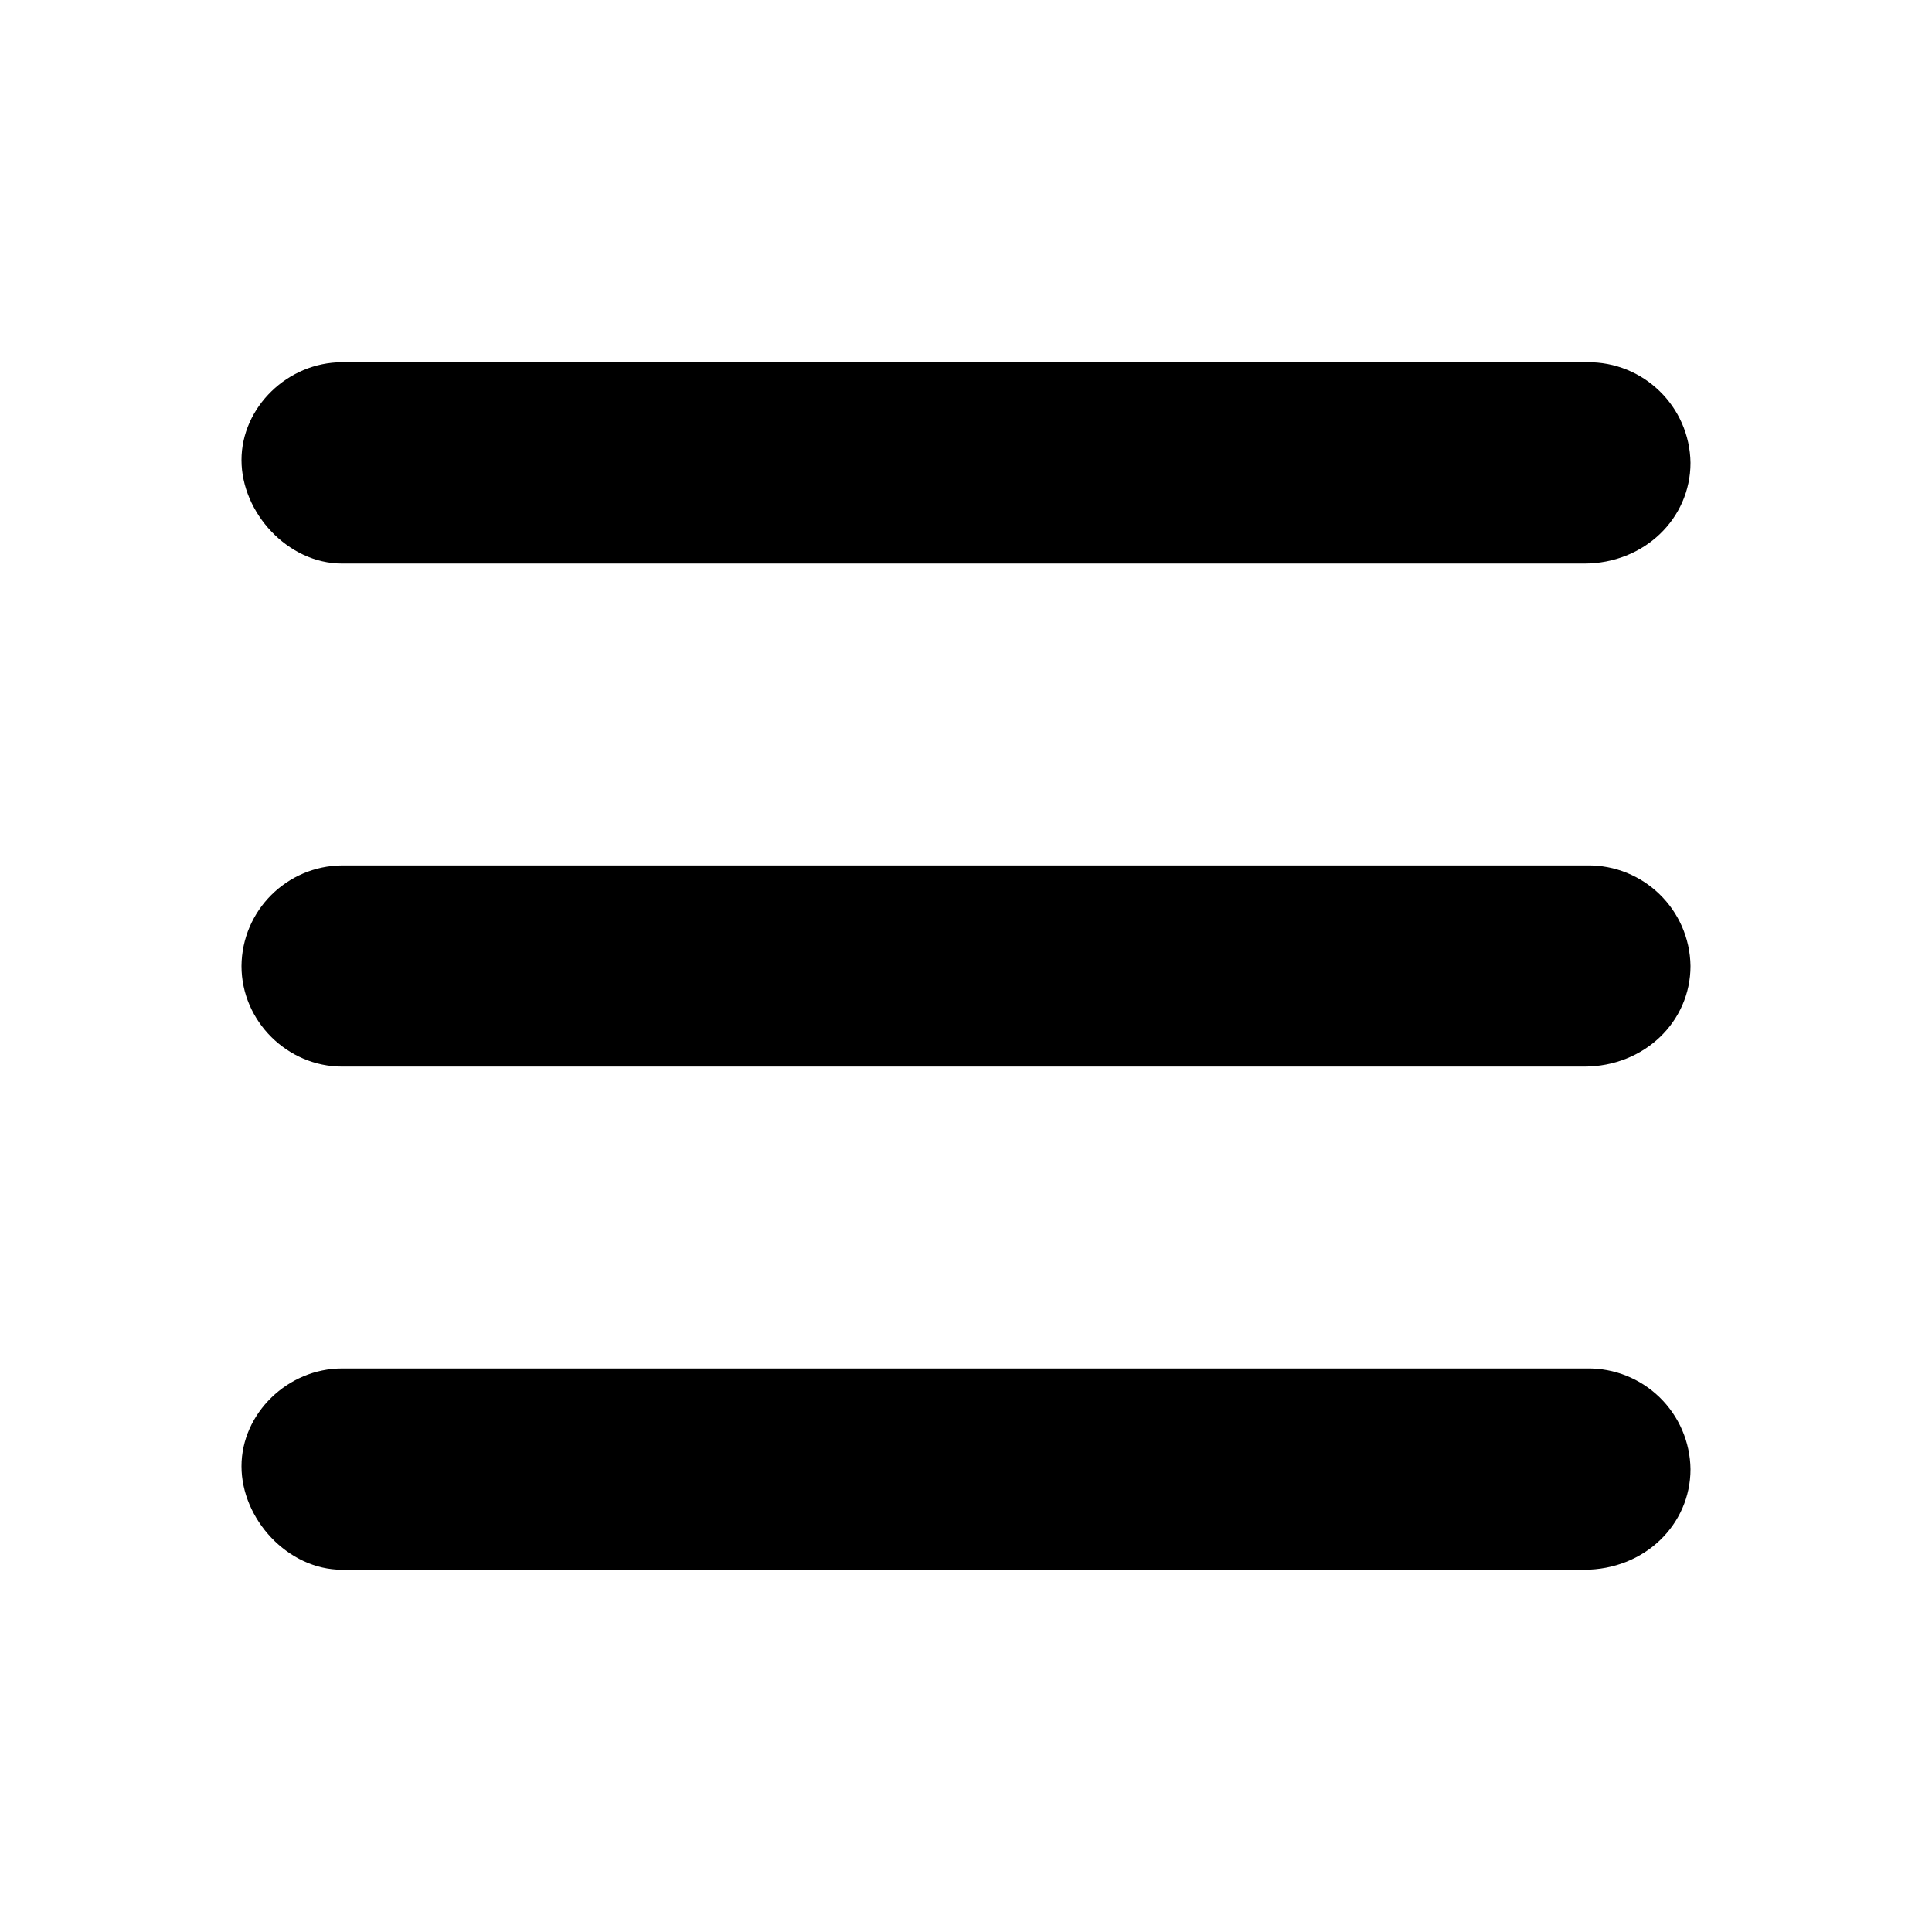
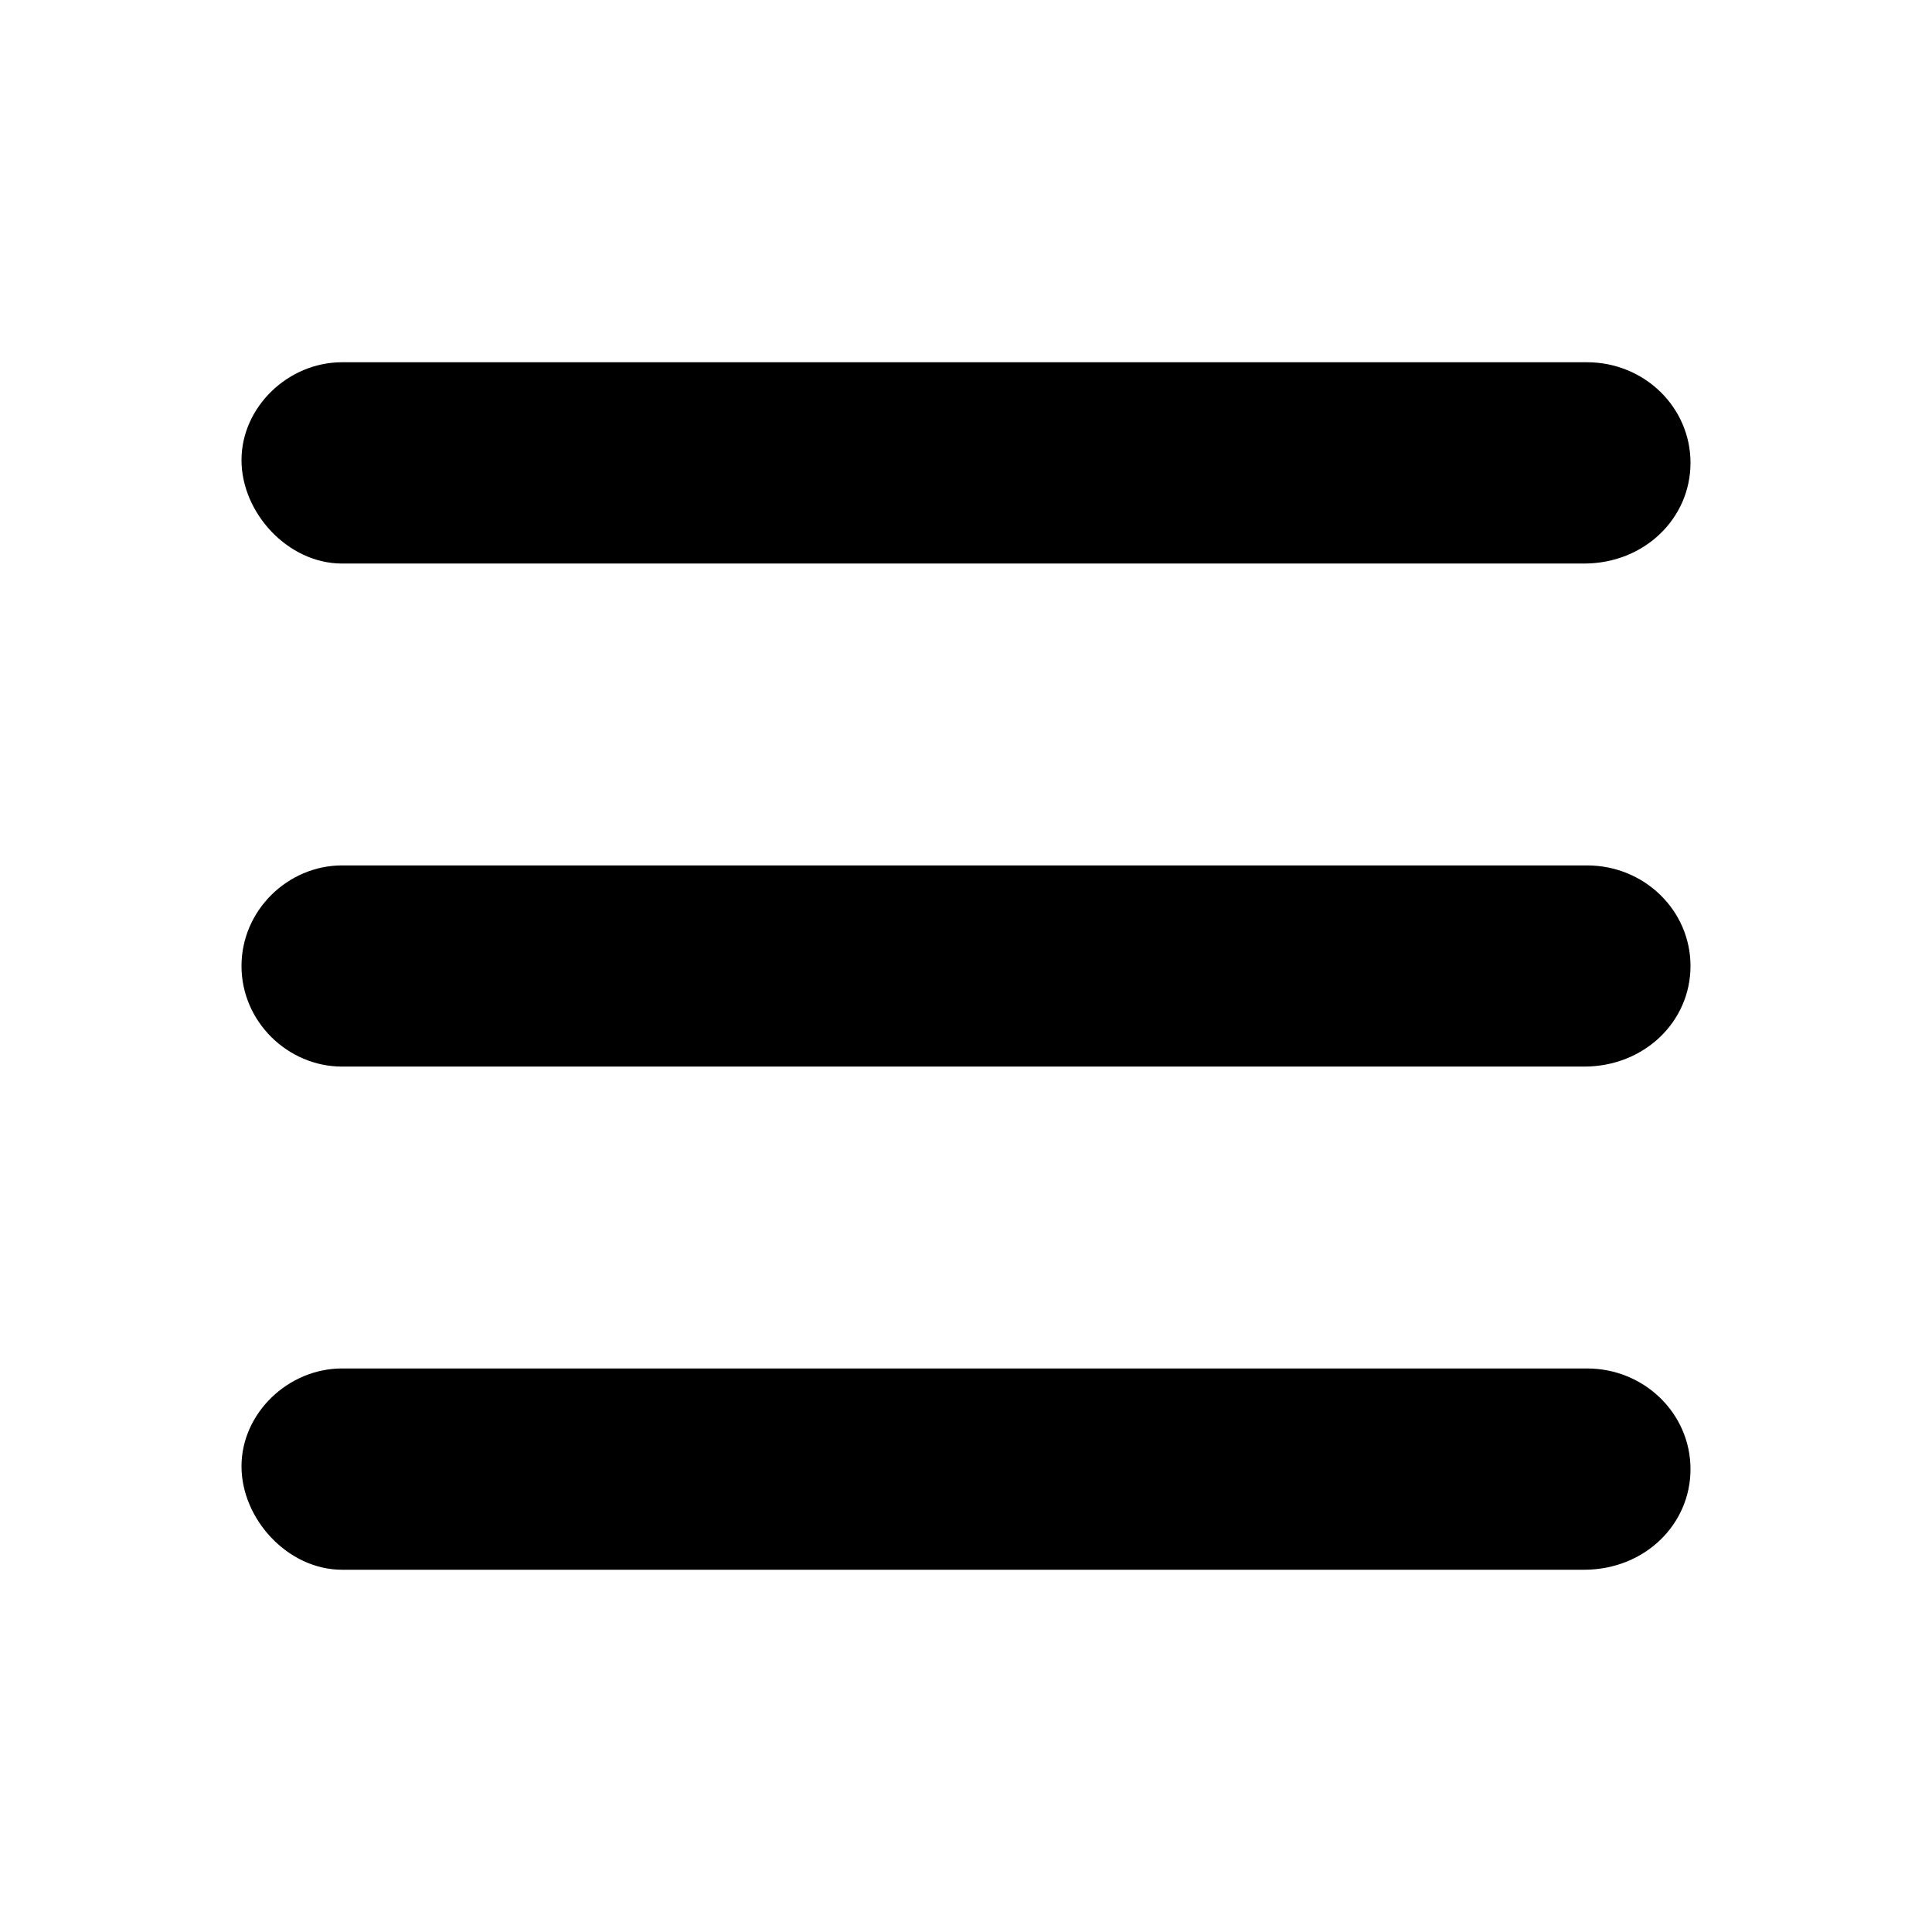
- <svg xmlns="http://www.w3.org/2000/svg" width="16" height="16" viewBox="0 0 16 16">
-   <path d="M13.143 7.167H2.833A.84.84 0 0 0 2 8c0 .46.384.833.833.833h10.286c.498 0 .881-.372.881-.833a.845.845 0 0 0-.857-.833zm0 4.166H2.833c-.45 0-.833.373-.833.81 0 .438.384.857.833.857h10.286c.498 0 .881-.372.881-.833a.845.845 0 0 0-.857-.834zm0-8.333H2.833C2.383 3 2 3.373 2 3.81c0 .437.384.857.833.857h10.286c.498 0 .881-.373.881-.834A.845.845 0 0 0 13.143 3z" />
+ <svg xmlns="http://www.w3.org/2000/svg" width="16" height="16" viewBox="0 0 16 16" fill="none">
+   <path d="M13.143 7.167H2.833C2.384 7.167 2 7.539 2 8C2 8.461 2.384 8.833 2.833 8.833H13.119C13.617 8.833 14 8.461 14 8C14 7.539 13.617 7.167 13.143 7.167ZM13.143 11.333H2.833C2.384 11.333 2 11.706 2 12.143C2 12.581 2.384 13 2.833 13H13.119C13.617 13 14 12.628 14 12.167C14 11.706 13.617 11.333 13.143 11.333ZM13.143 3H2.833C2.384 3 2 3.373 2 3.81C2 4.247 2.384 4.667 2.833 4.667H13.119C13.617 4.667 14 4.294 14 3.833C14 3.372 13.617 3 13.143 3Z" fill="black" />
</svg>
